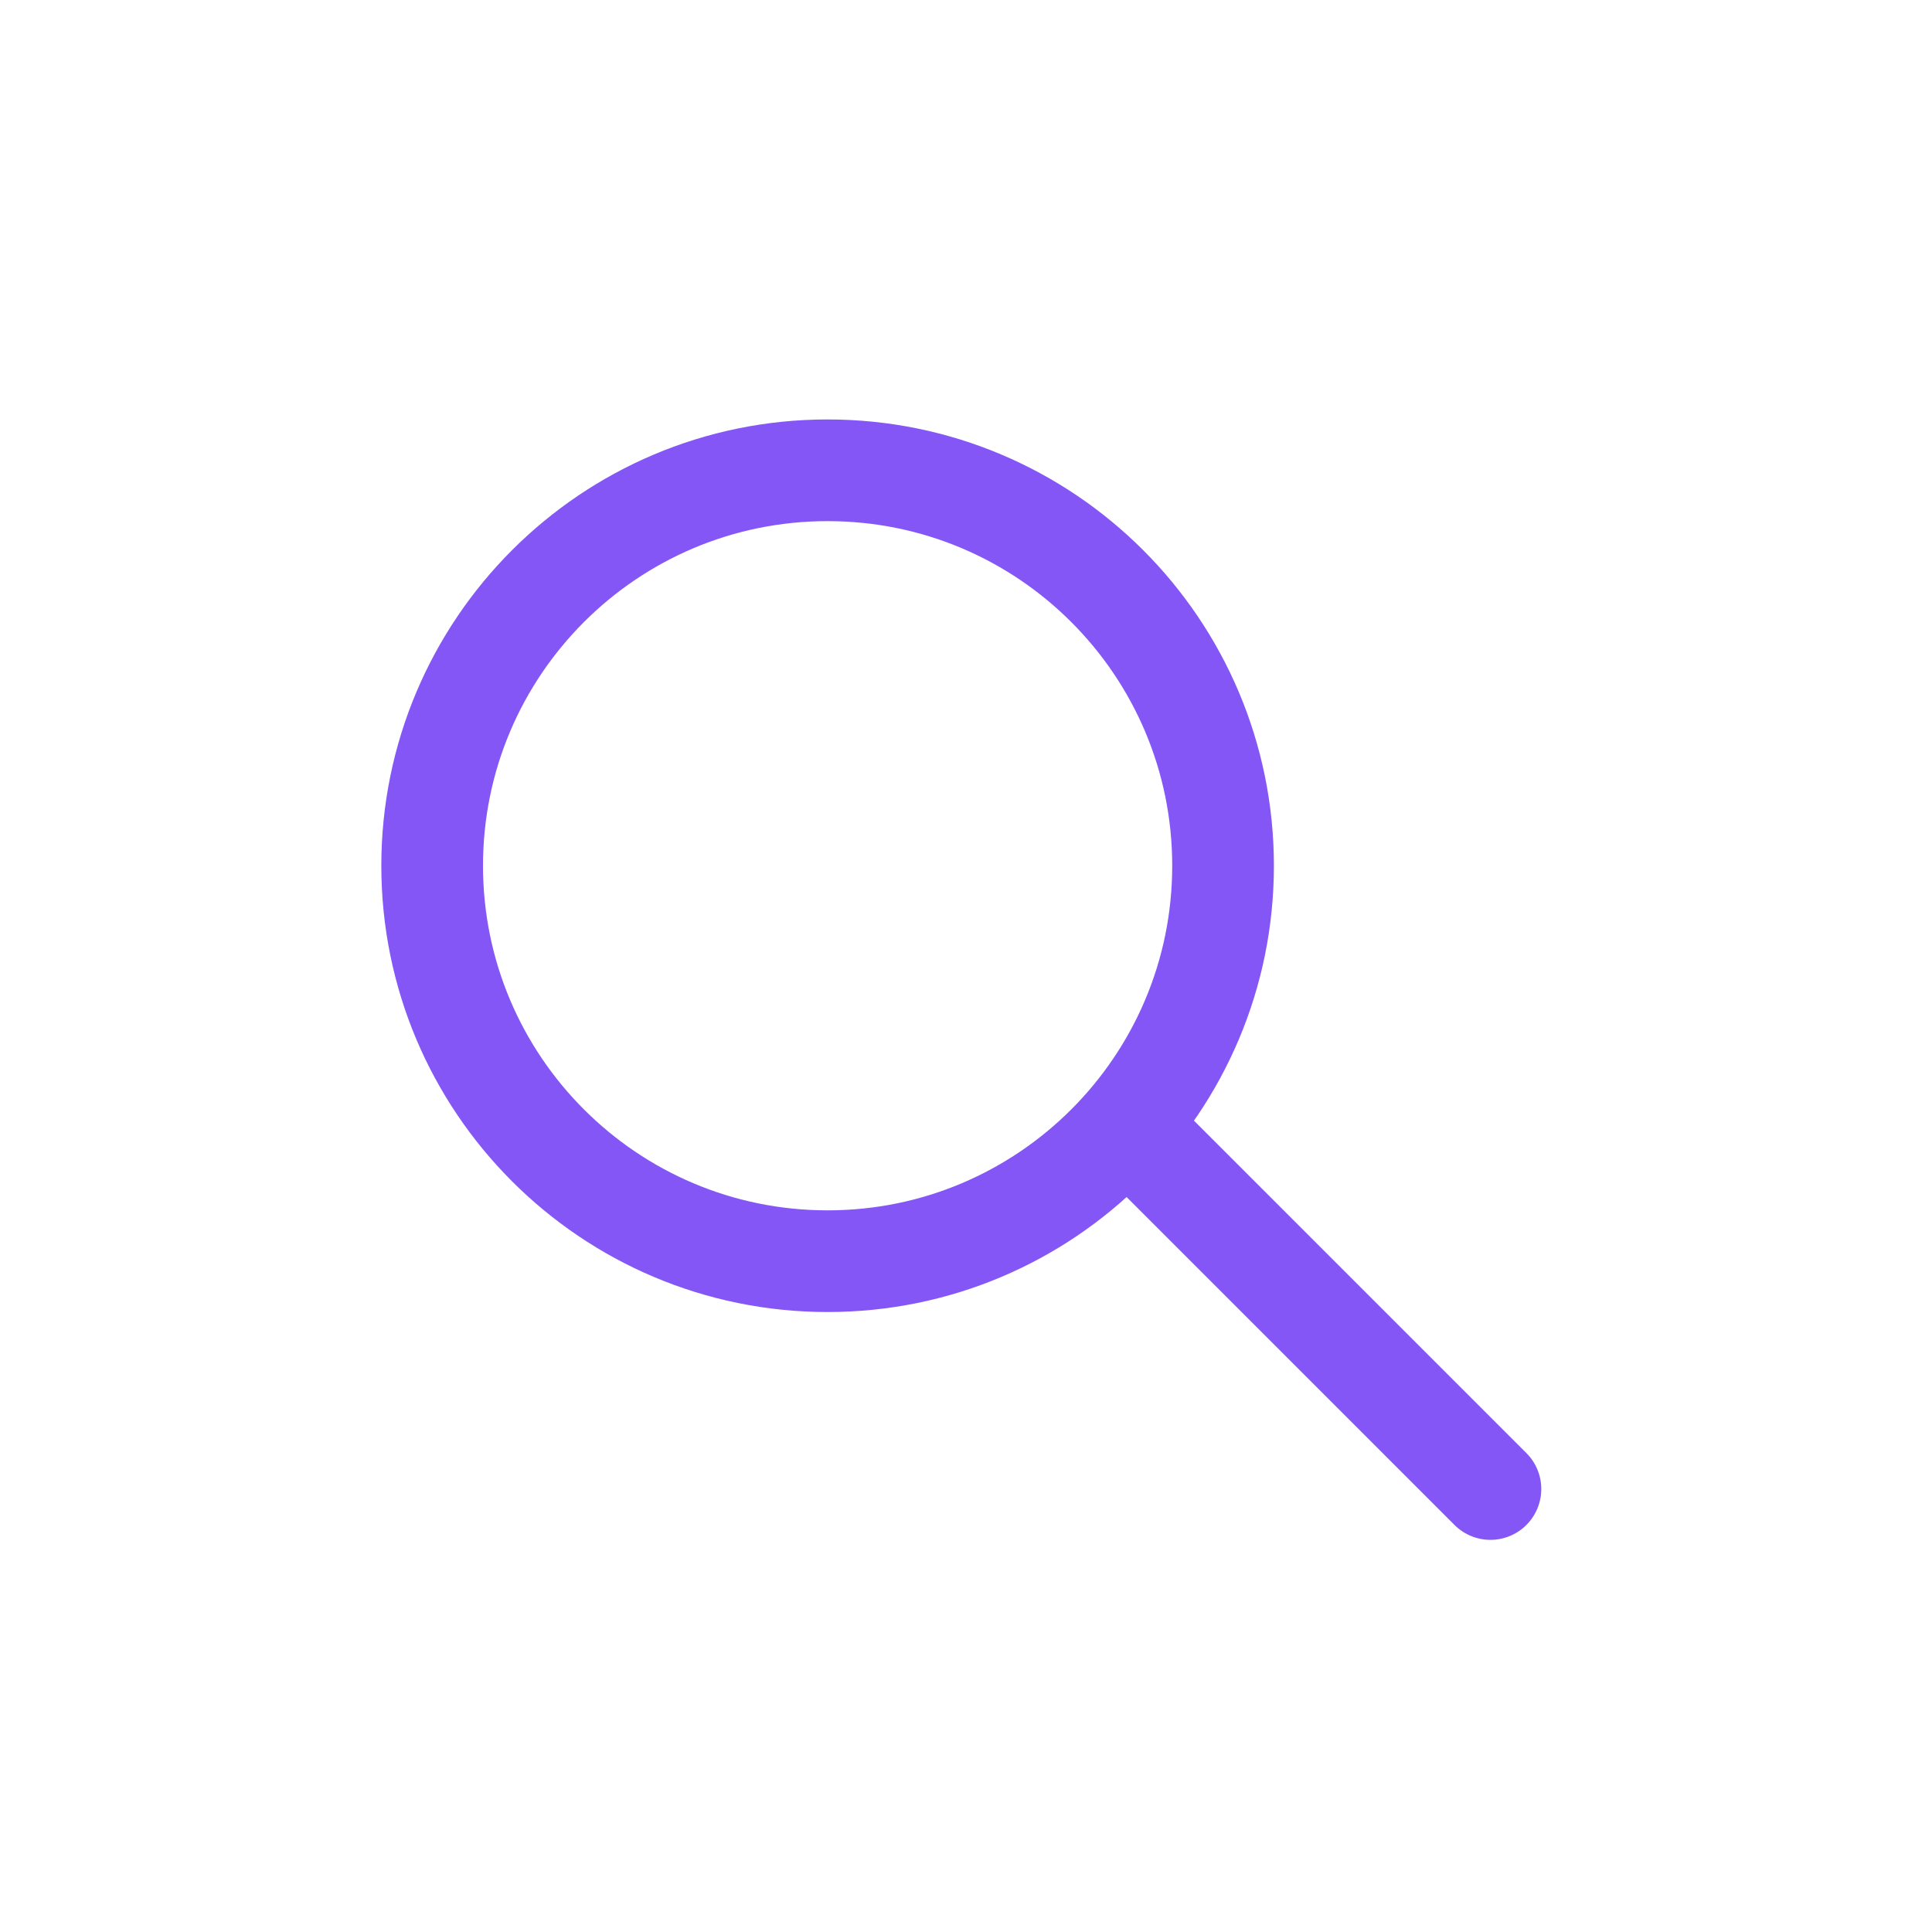
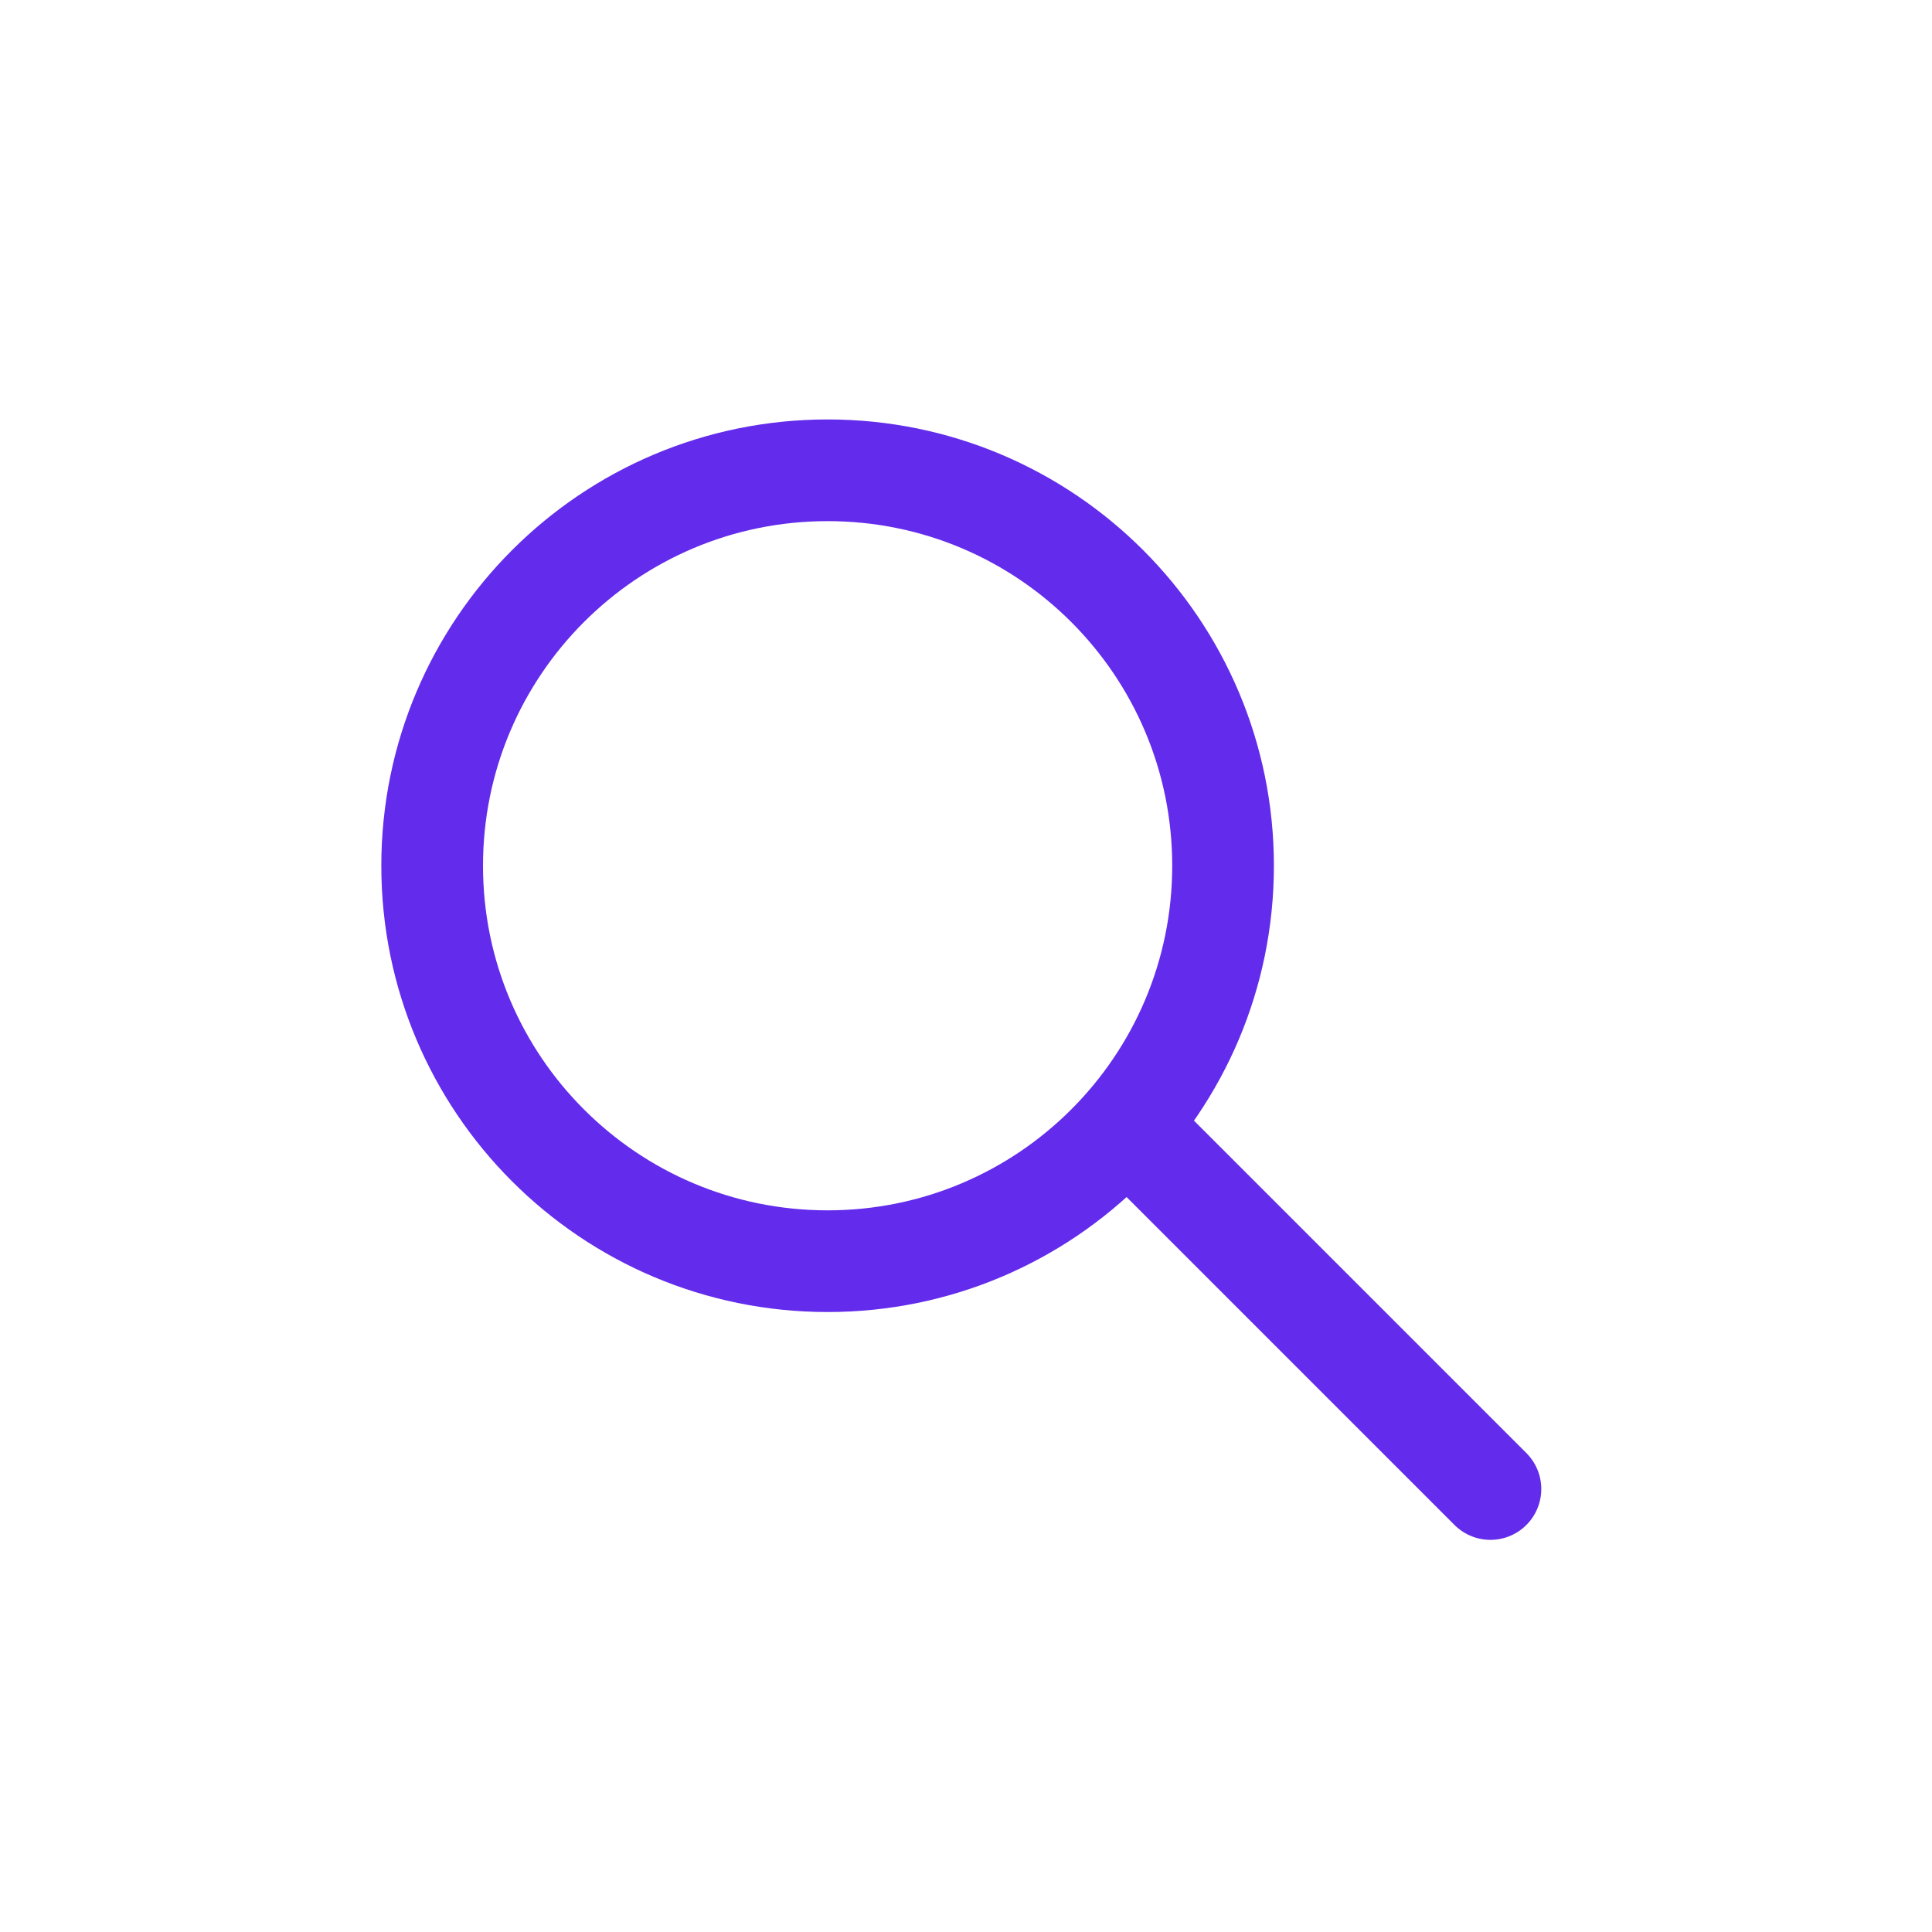
<svg xmlns="http://www.w3.org/2000/svg" width="38" height="38" viewBox="0 0 38 38">
  <g id="prefix__ic_search_p" transform="translate(1 1)">
-     <path id="prefix__패스_15" d="M0 0h36v36H0z" data-name="패스 15" style="stroke:#8556f6;stroke-width:2px;fill:#ffc5c5;opacity:0" />
-     <circle id="prefix__타원_4" cx="7.778" cy="7.778" r="7.778" data-name="타원 4" transform="translate(7.5 8.25)" style="fill:none;stroke-miterlimit:10;stroke:#8556f6;stroke-width:2px" />
-     <path id="prefix__선_8" d="M0 0L6.629 6.629" data-name="선 8" transform="translate(21.686 21.658)" style="stroke-linecap:round;fill:none;stroke-miterlimit:10;stroke:#8556f6;stroke-width:2px" />
+     <path id="prefix__패스_15" d="M0 0h36v36H0z" data-name="패스 15" style="stroke:#632beb;stroke-width:2px;fill:#ffc5c5;opacity:0" />
+     <circle id="prefix__타원_4" cx="7.778" cy="7.778" r="7.778" data-name="타원 4" transform="translate(7.5 8.25)" style="fill:none;stroke-miterlimit:10;stroke:#632beb;stroke-width:2px" />
+     <path id="prefix__선_8" d="M0 0L6.629 6.629" data-name="선 8" transform="translate(21.686 21.658)" style="stroke-linecap:round;fill:none;stroke-miterlimit:10;stroke:#632beb;stroke-width:2px" />
  </g>
</svg>
